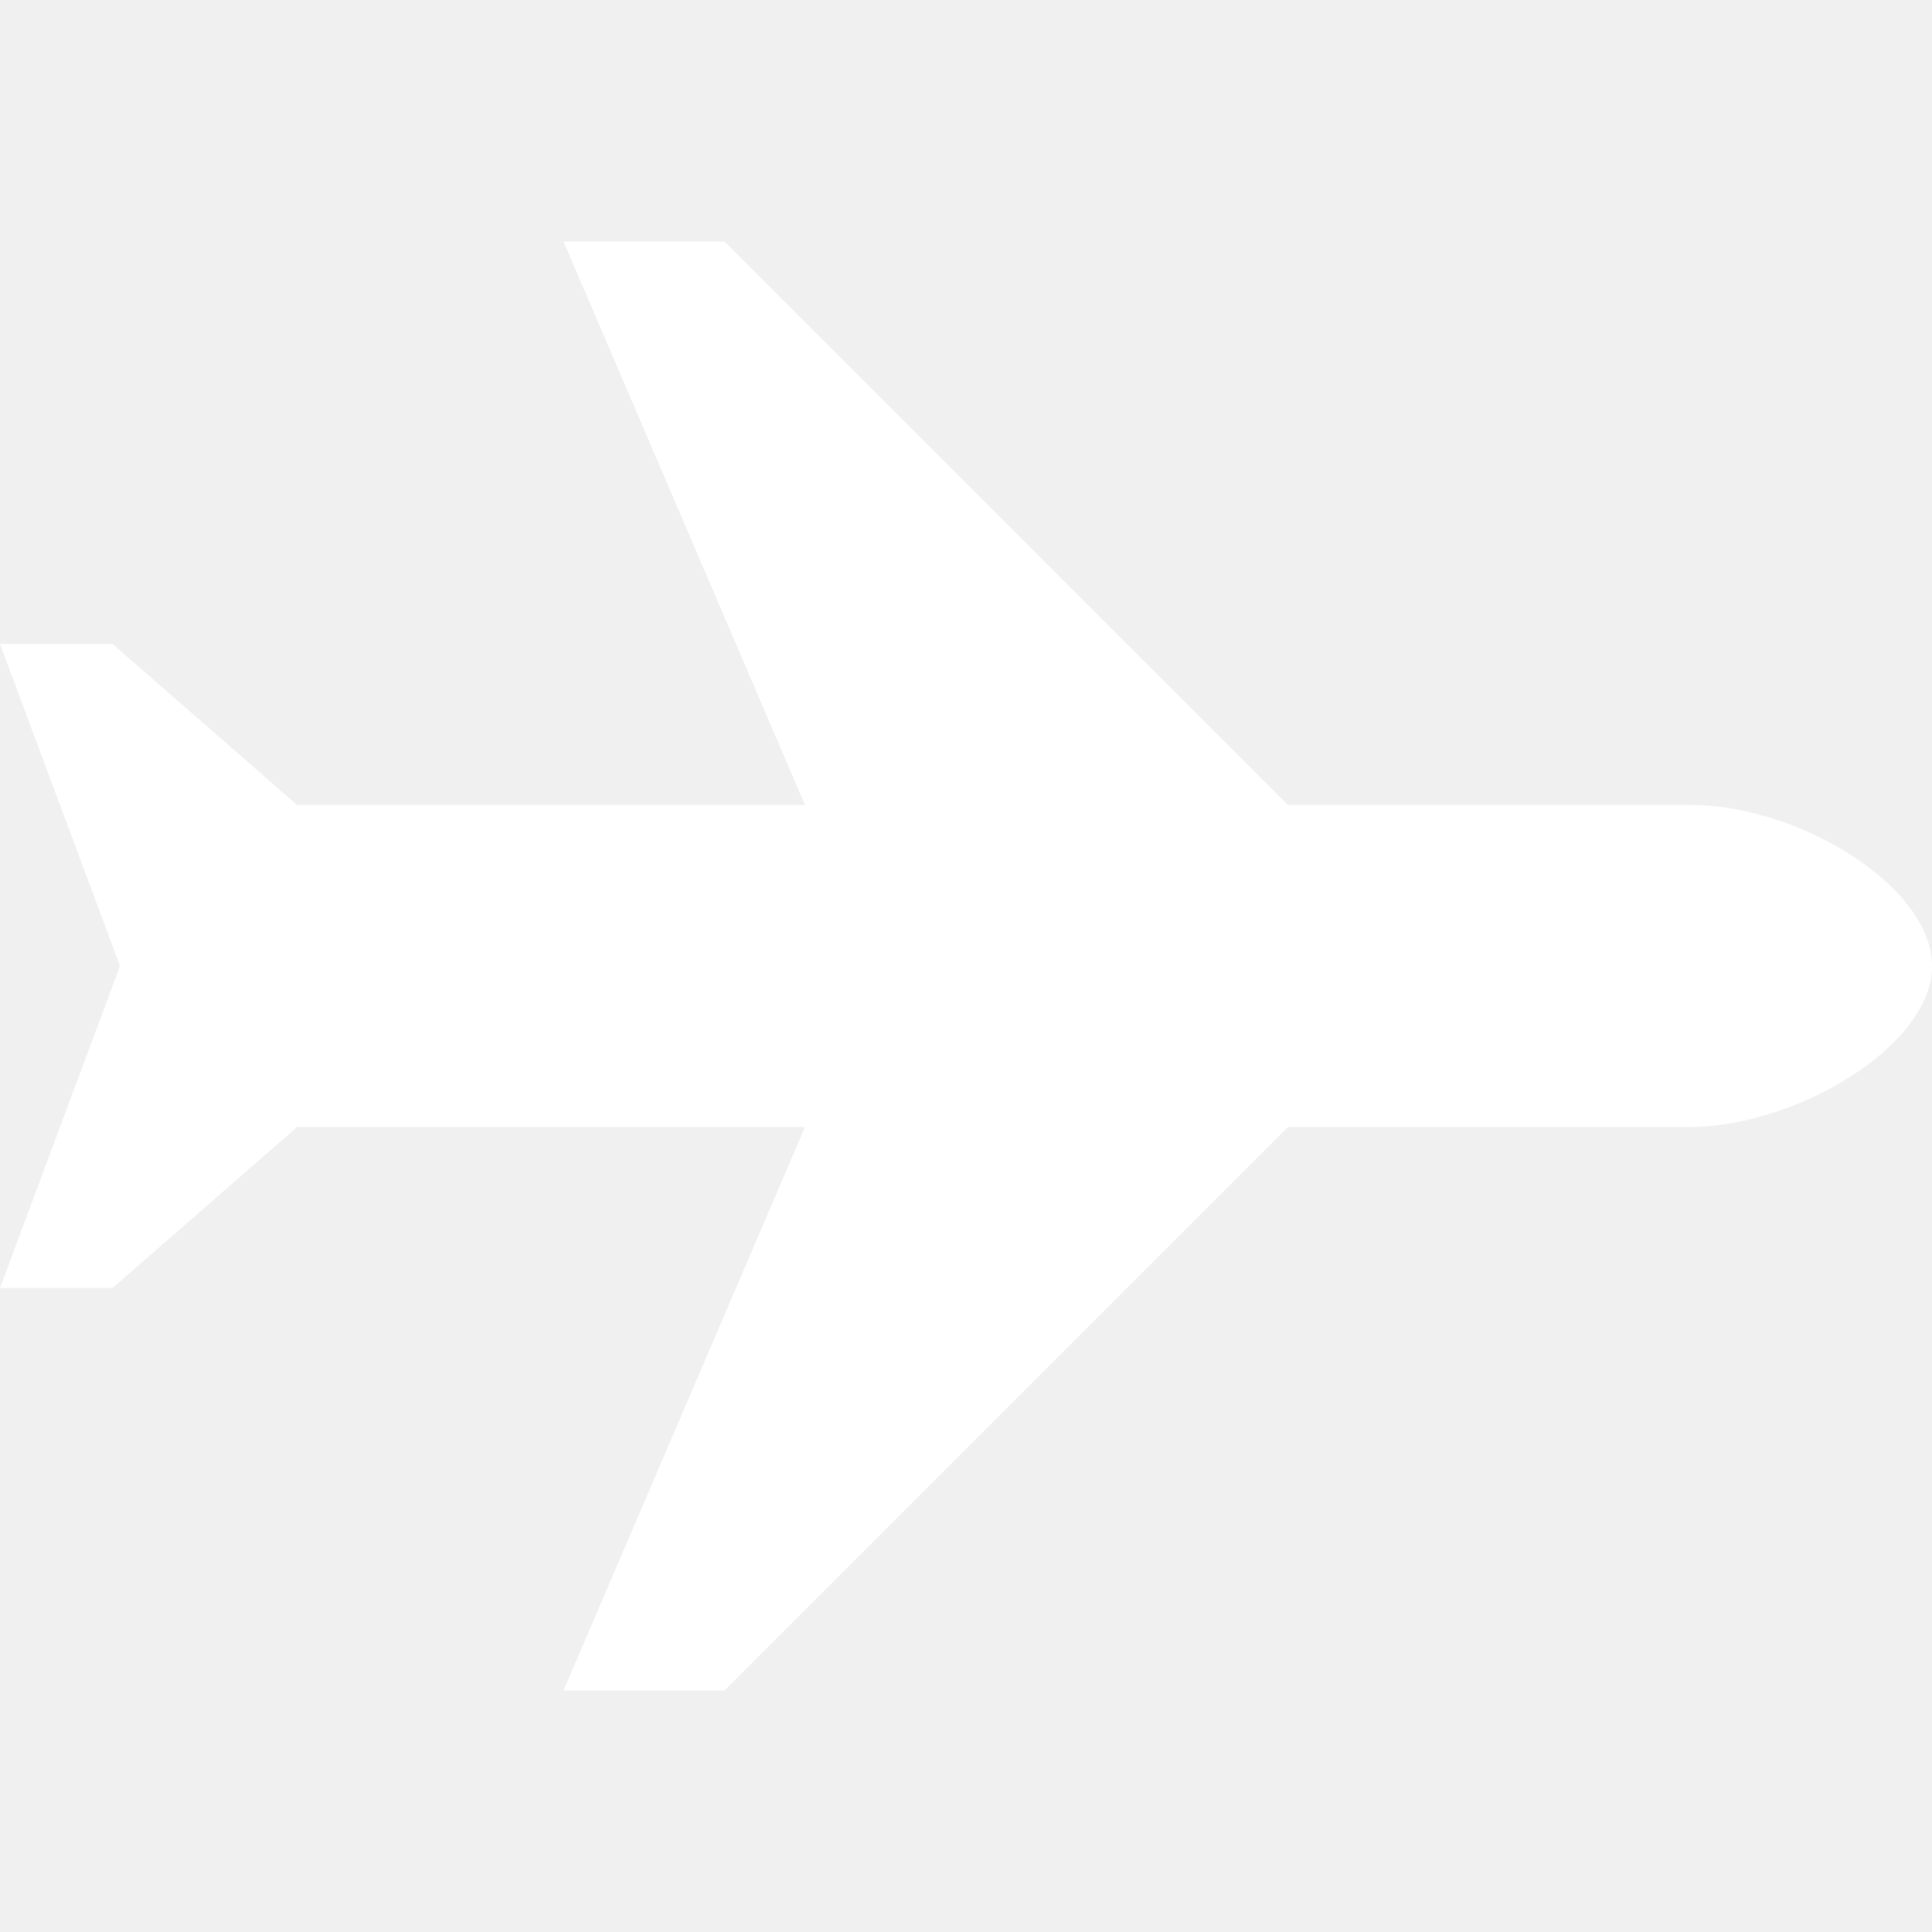
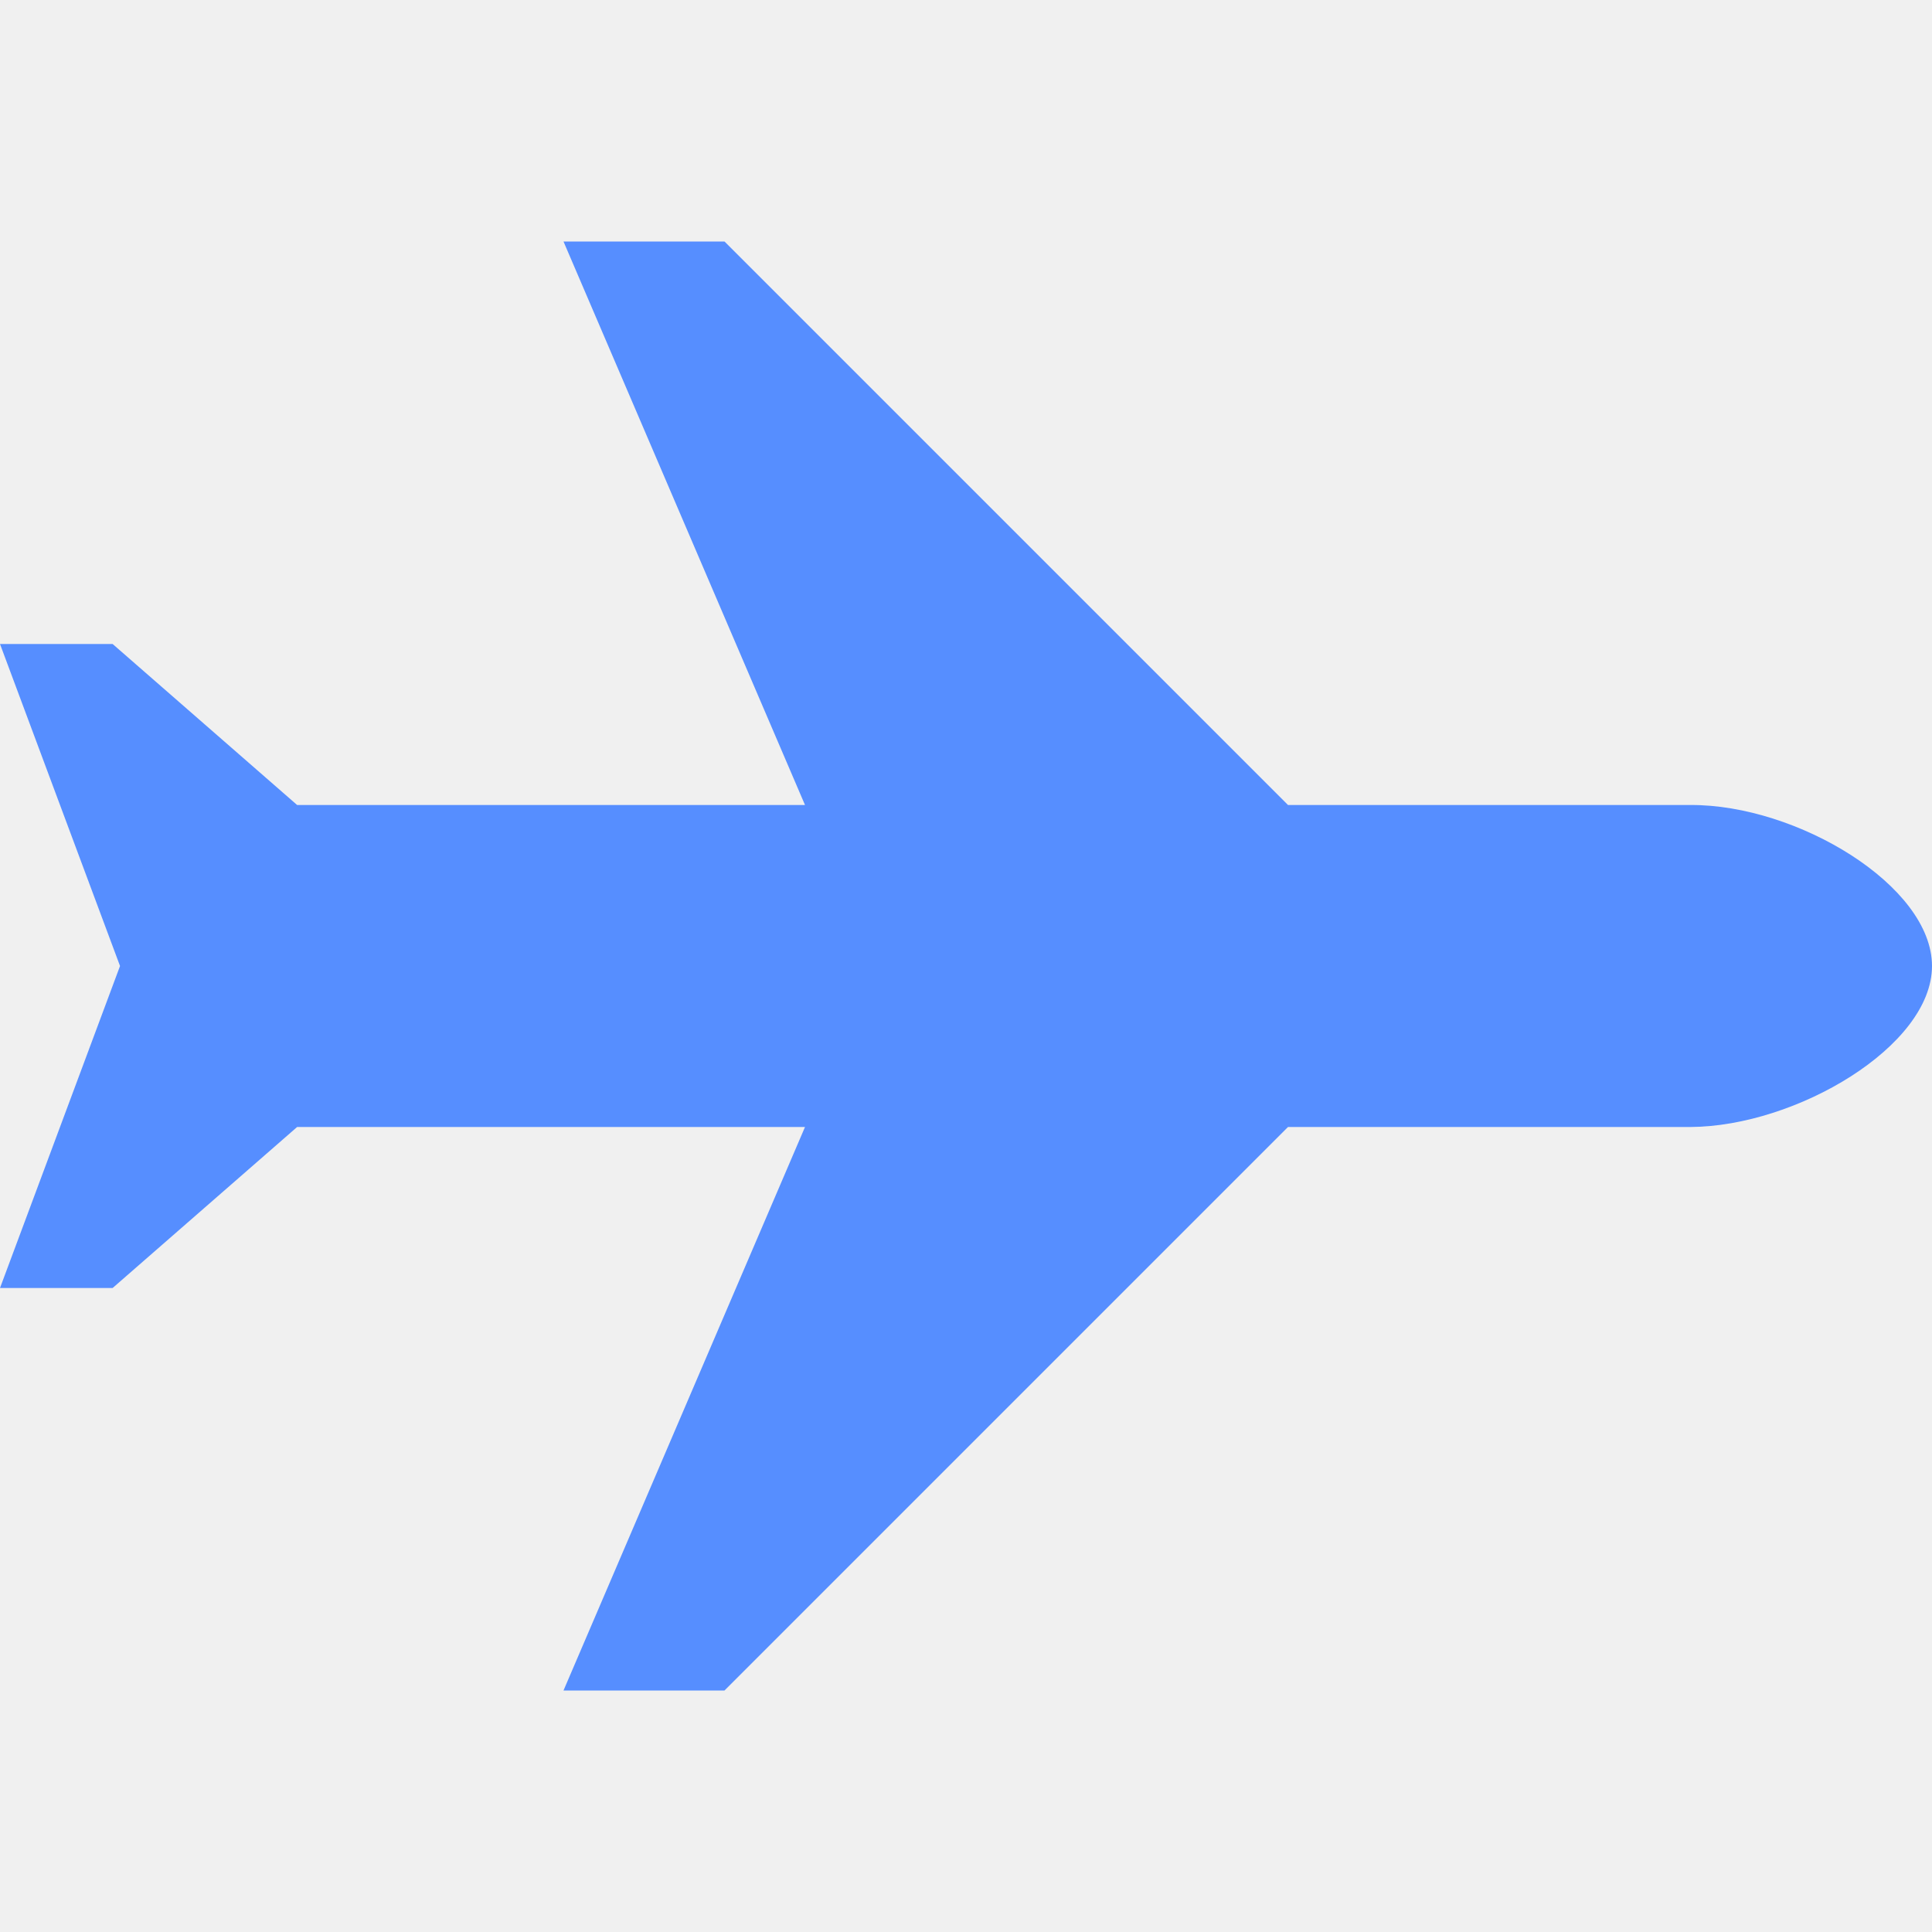
<svg xmlns="http://www.w3.org/2000/svg" width="100%" height="100%" viewBox="0 0 24 24" version="1.1" xml:space="preserve" style="fill-rule:evenodd;clip-rule:evenodd;stroke-linejoin:round;stroke-miterlimit:2;">
-   <path d="M3.691,10L10,10L7,3L9,3L16,10L21,10C22.322,9.993 24,11.002 24,12C24,12.998 22.31,13.993 21,14L16,14L9,21L7,21L10,14L3.691,14L1.399,16L0,16L1.491,12L0,8L1.399,8L3.691,10" style="fill:white;" />
+   <path d="M3.691,10L10,10L7,3L9,3L16,10L21,10C22.322,9.993 24,11.002 24,12C24,12.998 22.31,13.993 21,14L16,14L9,21L7,21L10,14L3.691,14L1.399,16L0,16L1.491,12L0,8L1.399,8L3.691,10" style="fill:rgb(86,142,255);" />
</svg>
